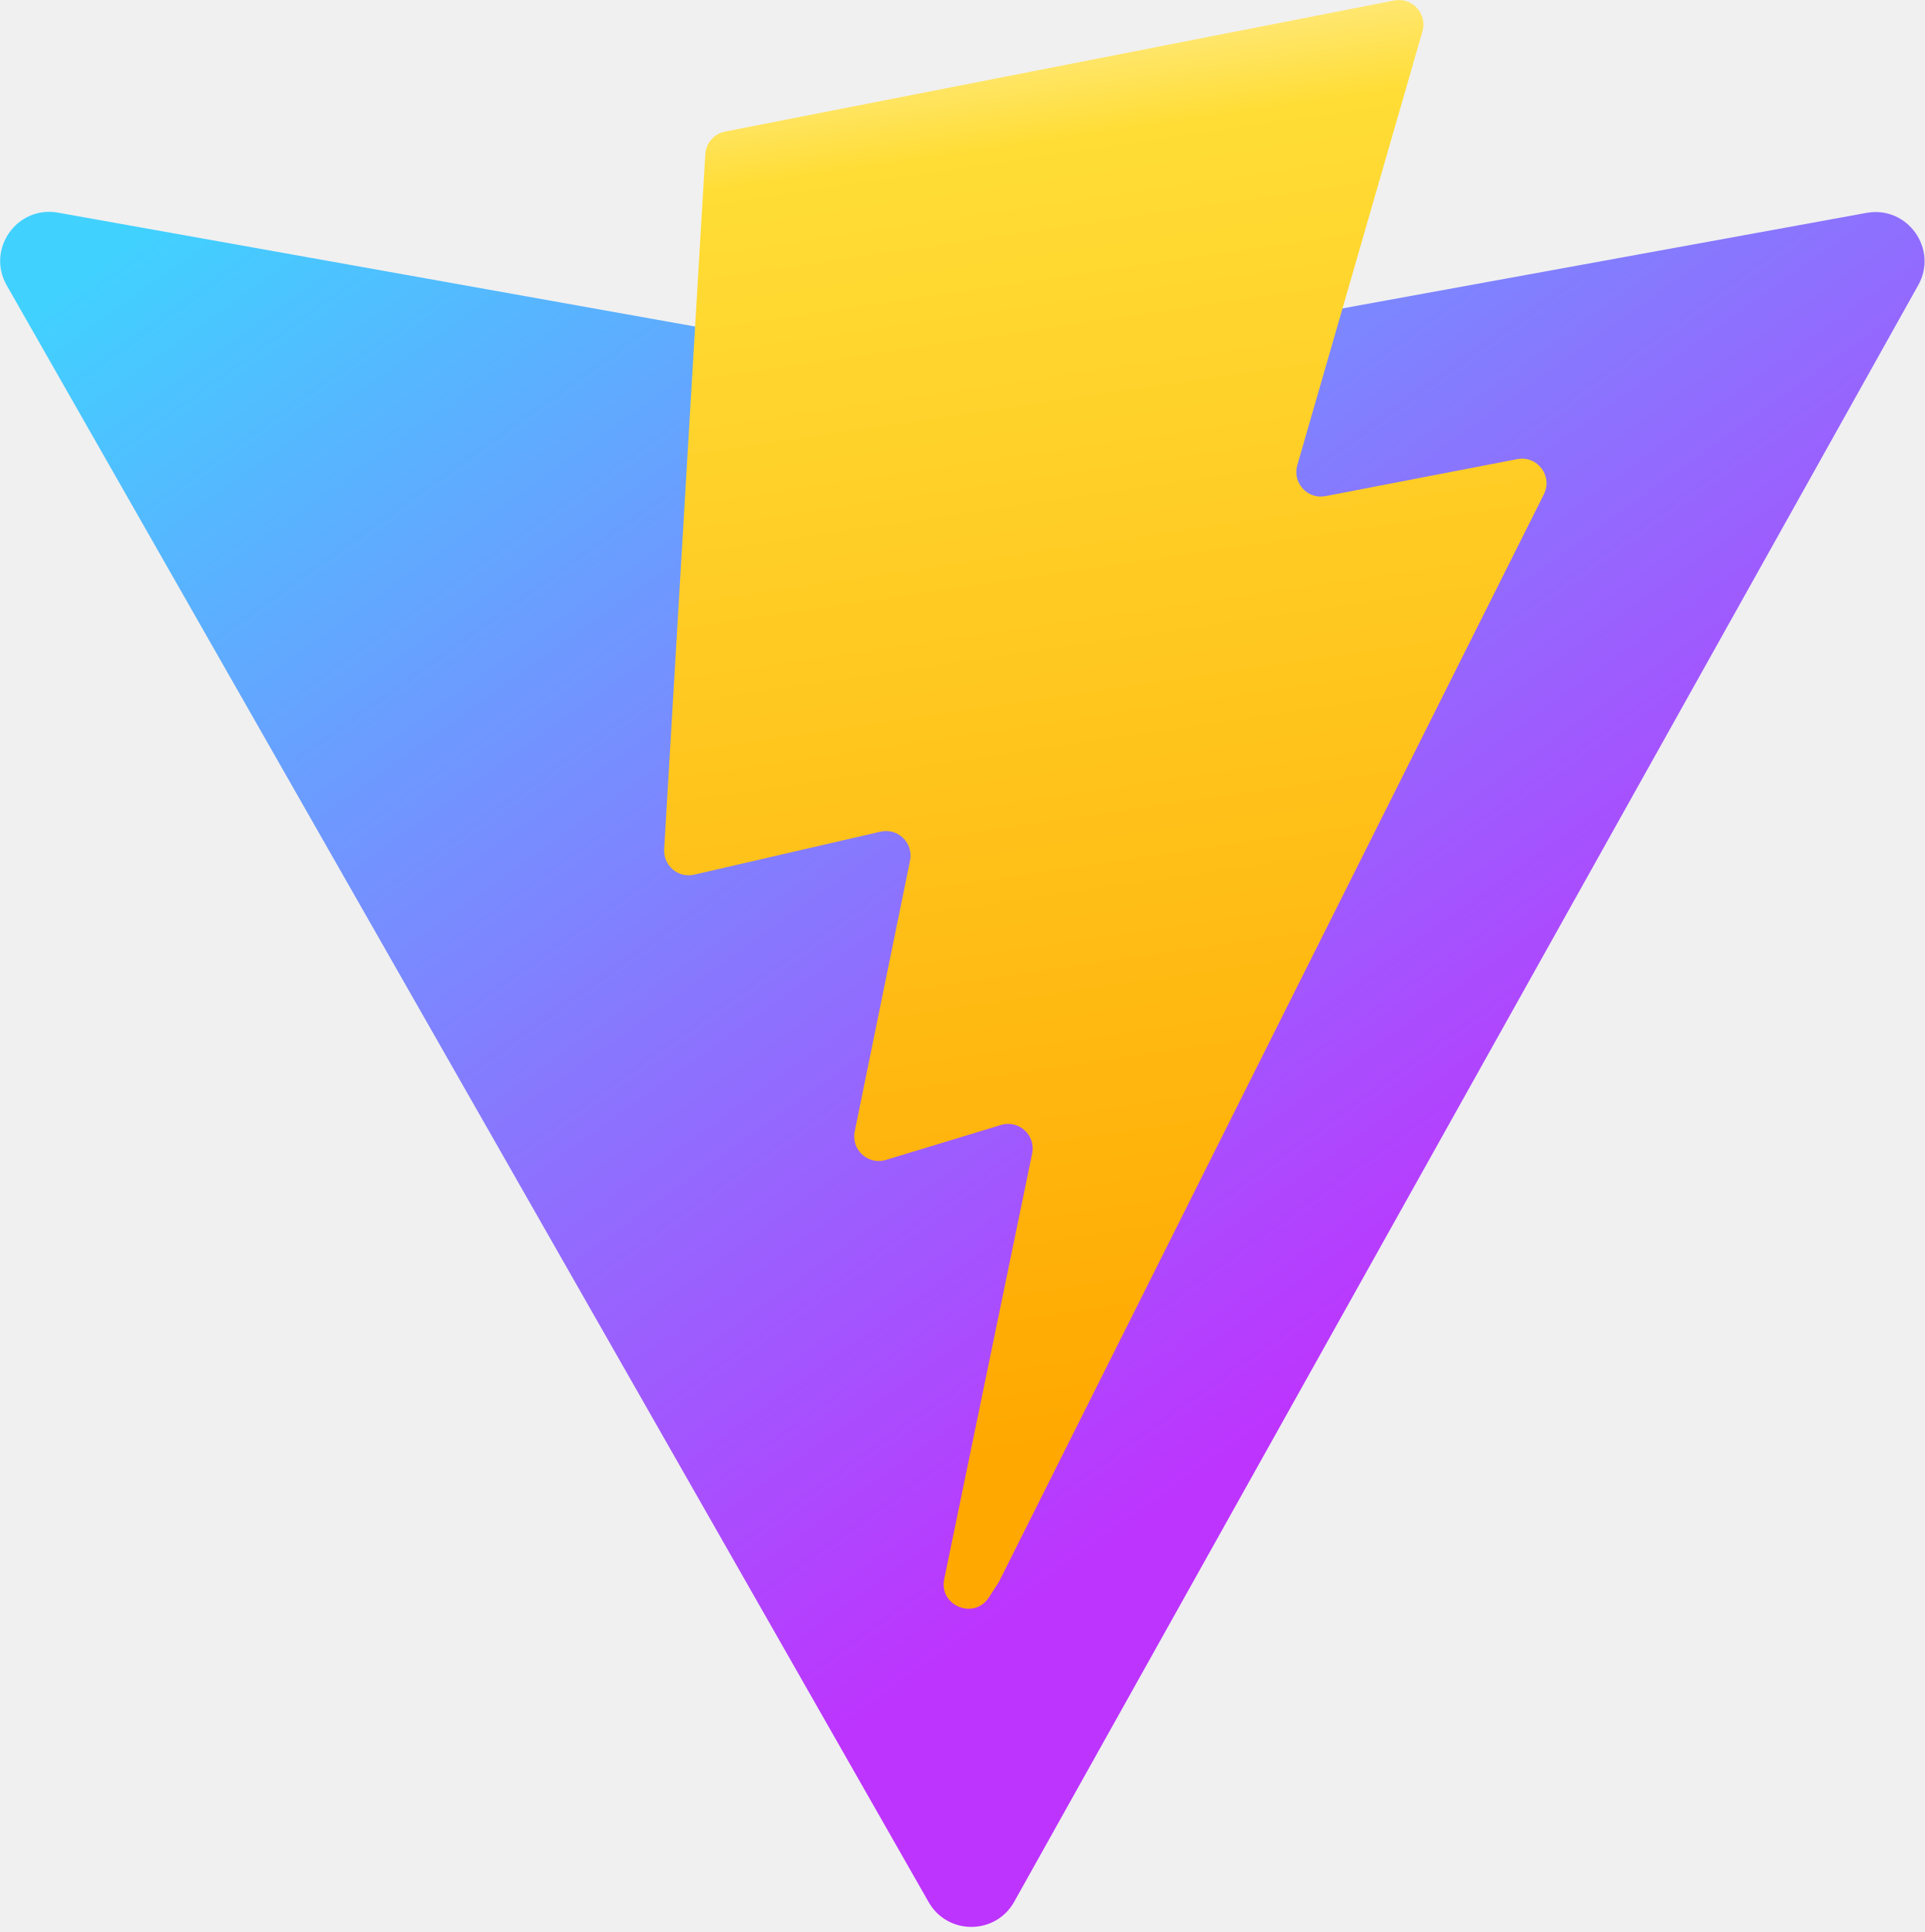
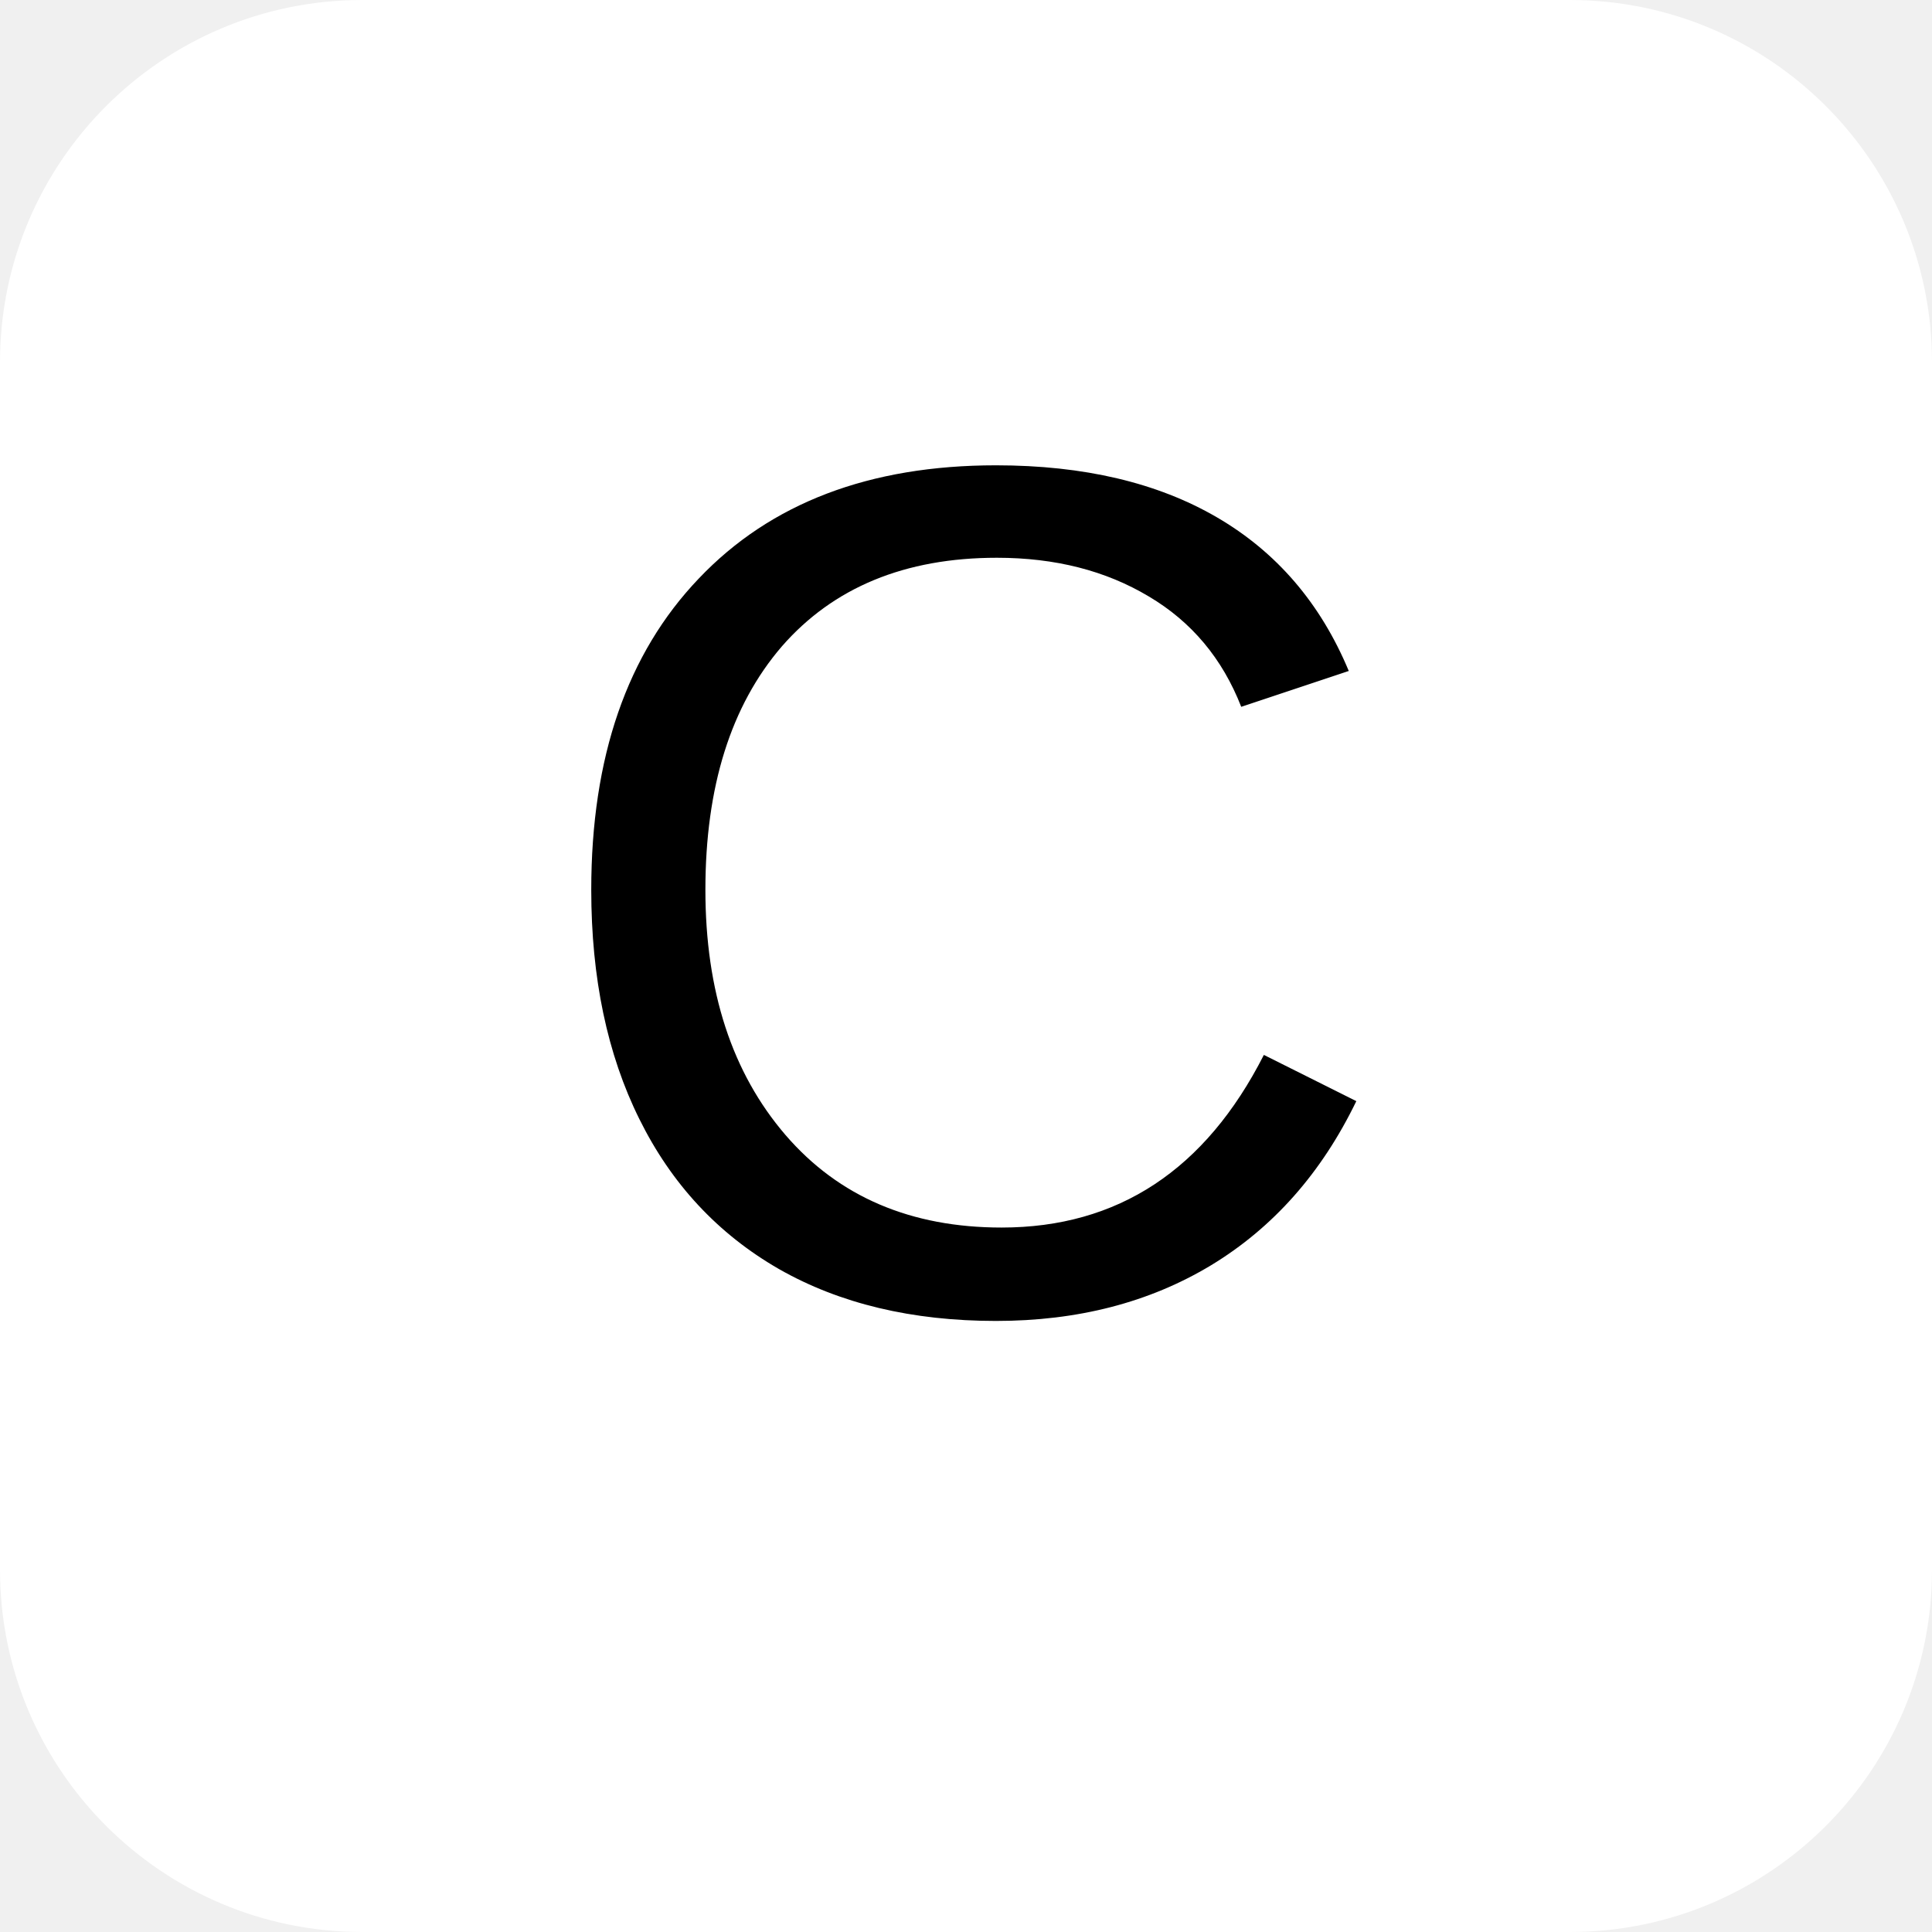
- <svg xmlns="http://www.w3.org/2000/svg" aria-hidden="true" role="img" class="iconify iconify--logos" width="31.88" height="32" preserveAspectRatio="xMidYMid meet" viewBox="0 0 256 257">
-   <defs>
-     <linearGradient id="IconifyId1813088fe1fbc01fb466" x1="-.828%" x2="57.636%" y1="7.652%" y2="78.411%">
-       <stop offset="0%" stop-color="#41D1FF" />
-       <stop offset="100%" stop-color="#BD34FE" />
-     </linearGradient>
-     <linearGradient id="IconifyId1813088fe1fbc01fb467" x1="43.376%" x2="50.316%" y1="2.242%" y2="89.03%">
-       <stop offset="0%" stop-color="#FFEA83" />
-       <stop offset="8.333%" stop-color="#FFDD35" />
-       <stop offset="100%" stop-color="#FFA800" />
-     </linearGradient>
-   </defs>
-   <path fill="url(#IconifyId1813088fe1fbc01fb466)" d="M255.153 37.938L134.897 252.976c-2.483 4.44-8.862 4.466-11.382.048L.875 37.958c-2.746-4.814 1.371-10.646 6.827-9.67l120.385 21.517a6.537 6.537 0 0 0 2.322-.004l117.867-21.483c5.438-.991 9.574 4.796 6.877 9.62Z" />
-   <path fill="url(#IconifyId1813088fe1fbc01fb467)" d="M185.432.063L96.44 17.501a3.268 3.268 0 0 0-2.634 3.014l-5.474 92.456a3.268 3.268 0 0 0 3.997 3.378l24.777-5.718c2.318-.535 4.413 1.507 3.936 3.838l-7.361 36.047c-.495 2.426 1.782 4.5 4.151 3.78l15.304-4.649c2.372-.72 4.652 1.36 4.15 3.788l-11.698 56.621c-.732 3.542 3.979 5.473 5.943 2.437l1.313-2.028l72.516-144.72c1.215-2.423-.88-5.186-3.54-4.672l-25.505 4.922c-2.396.462-4.435-1.77-3.759-4.114l16.646-57.705c.677-2.35-1.37-4.583-3.769-4.113Z" />
+ <svg xmlns="http://www.w3.org/2000/svg" viewBox="0 0 32 32">
+   <rect width="32" height="32" rx="6" fill="#ffffff" />
+   <text x="50%" y="50%" dominant-baseline="middle" text-anchor="middle" font-size="20" font-family="Arial, sans-serif" fill="#000000">C</text>
</svg>
